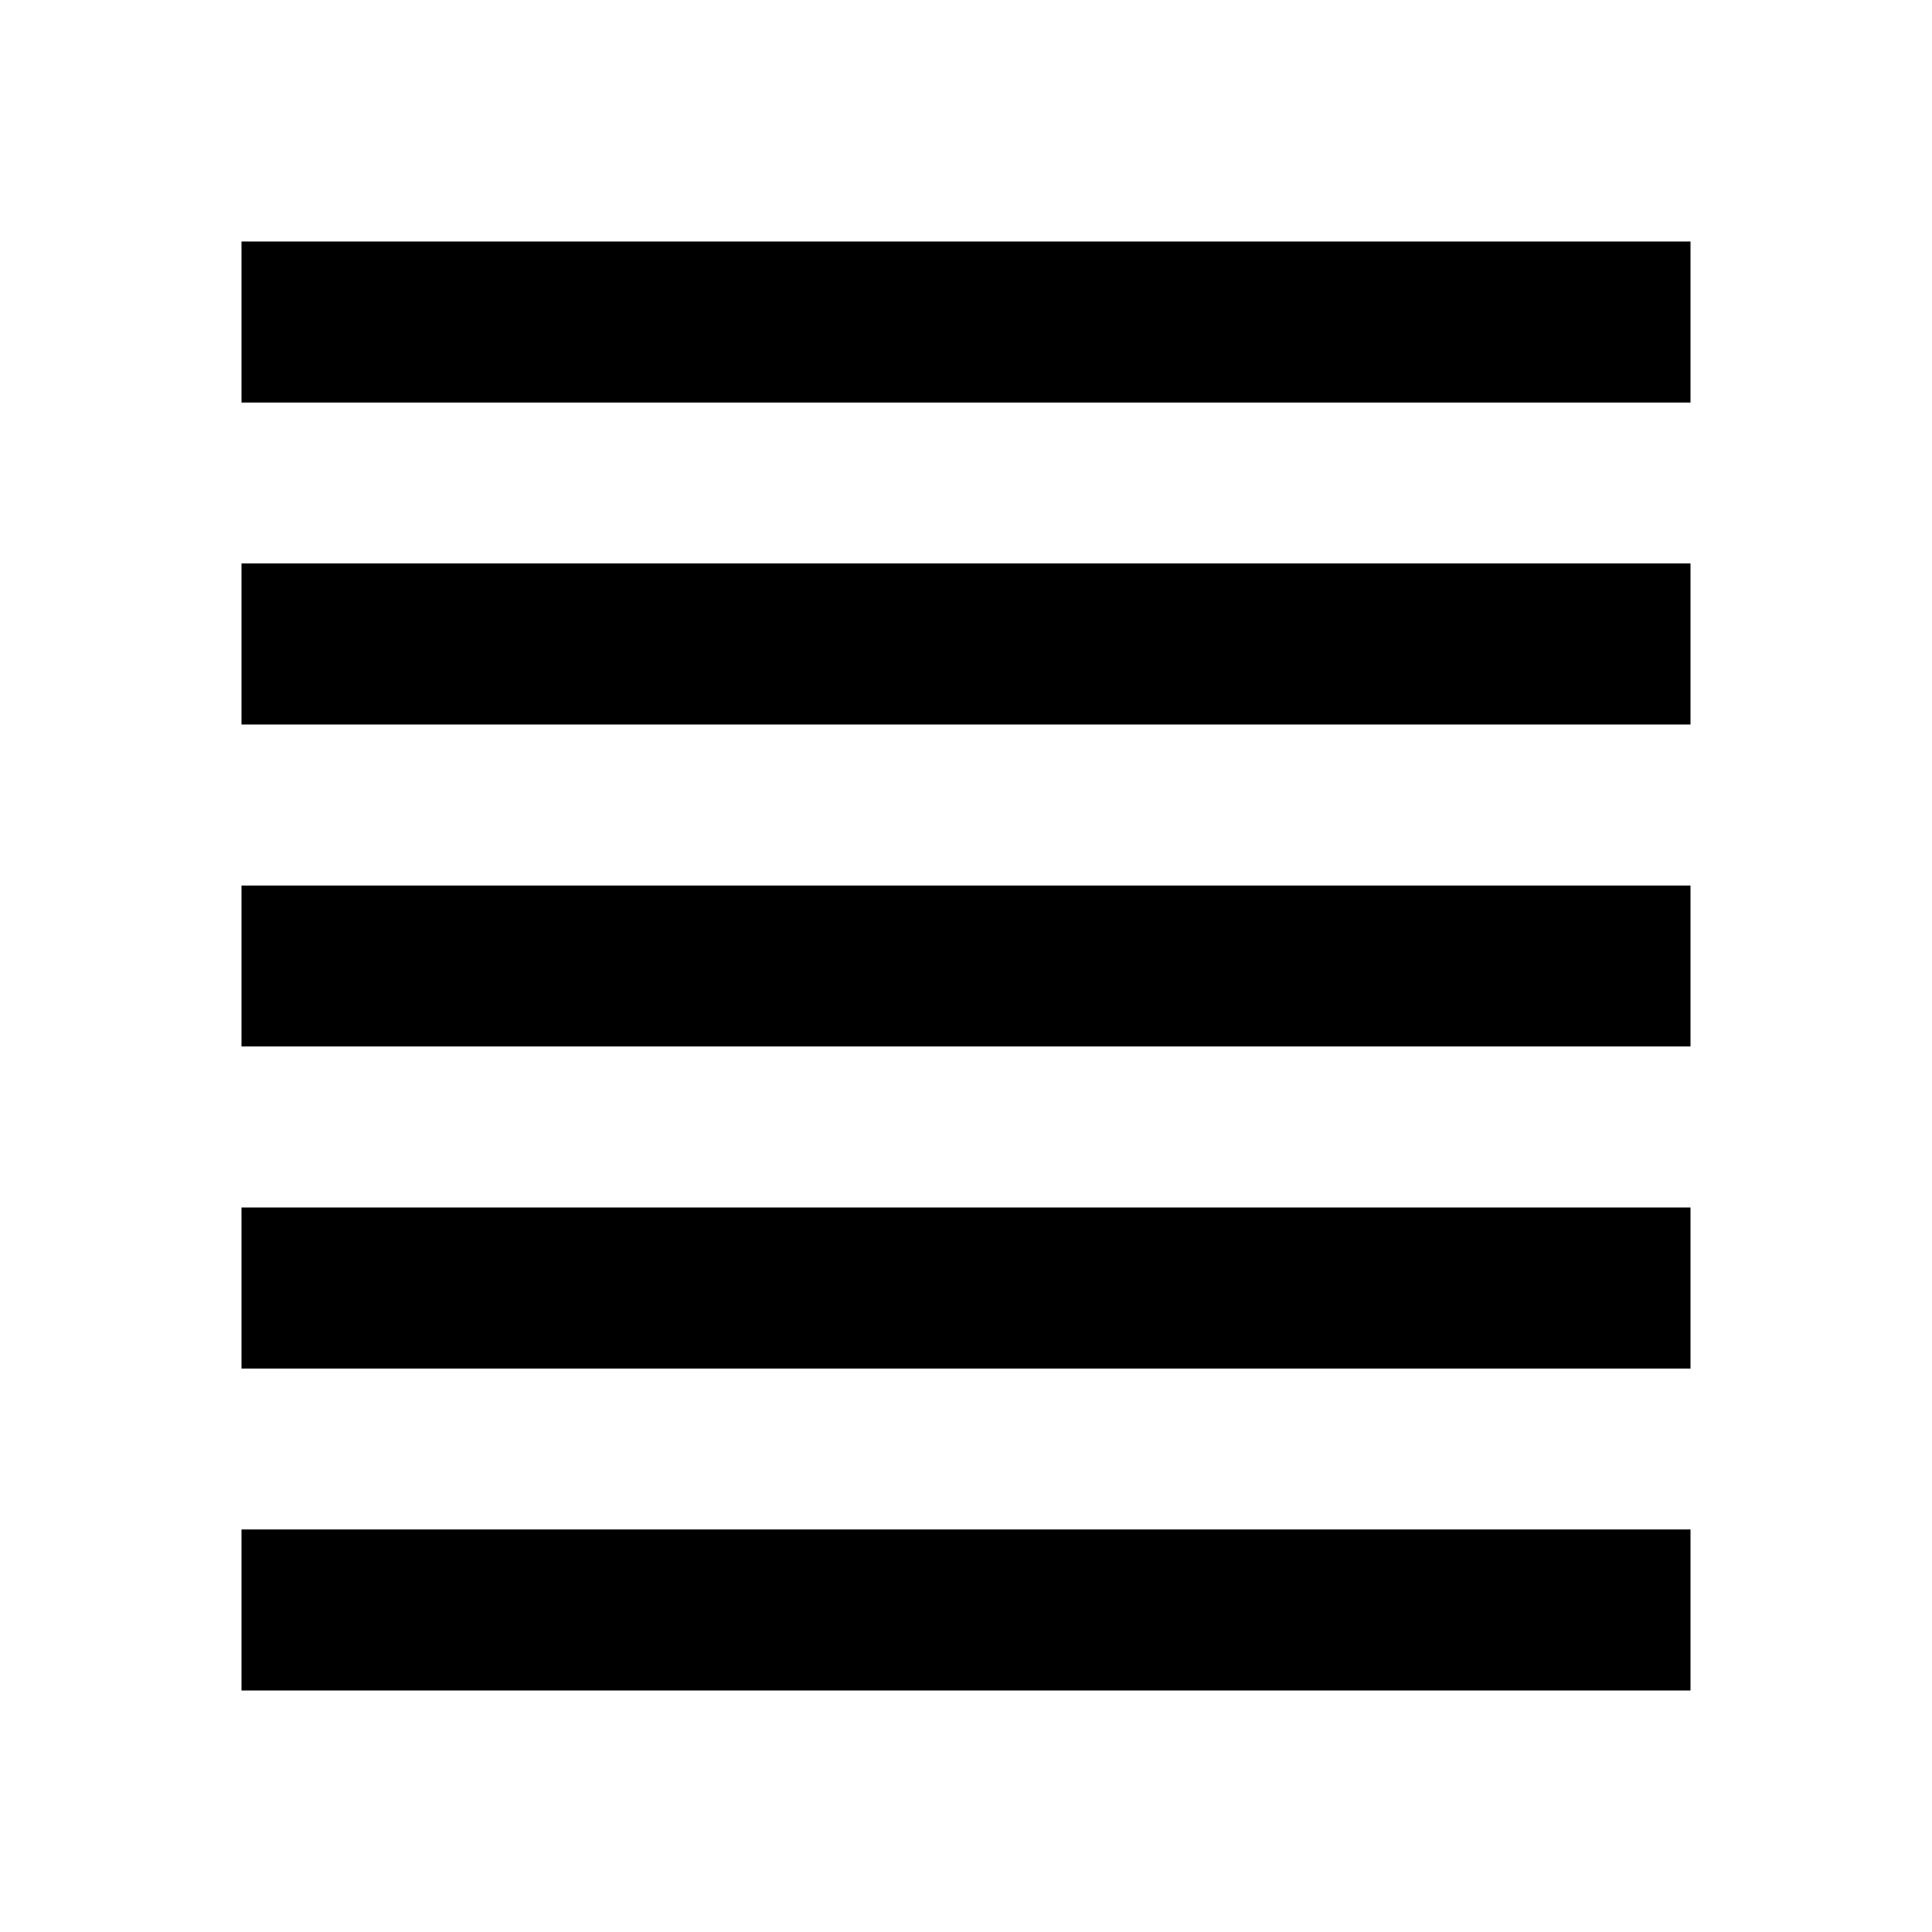
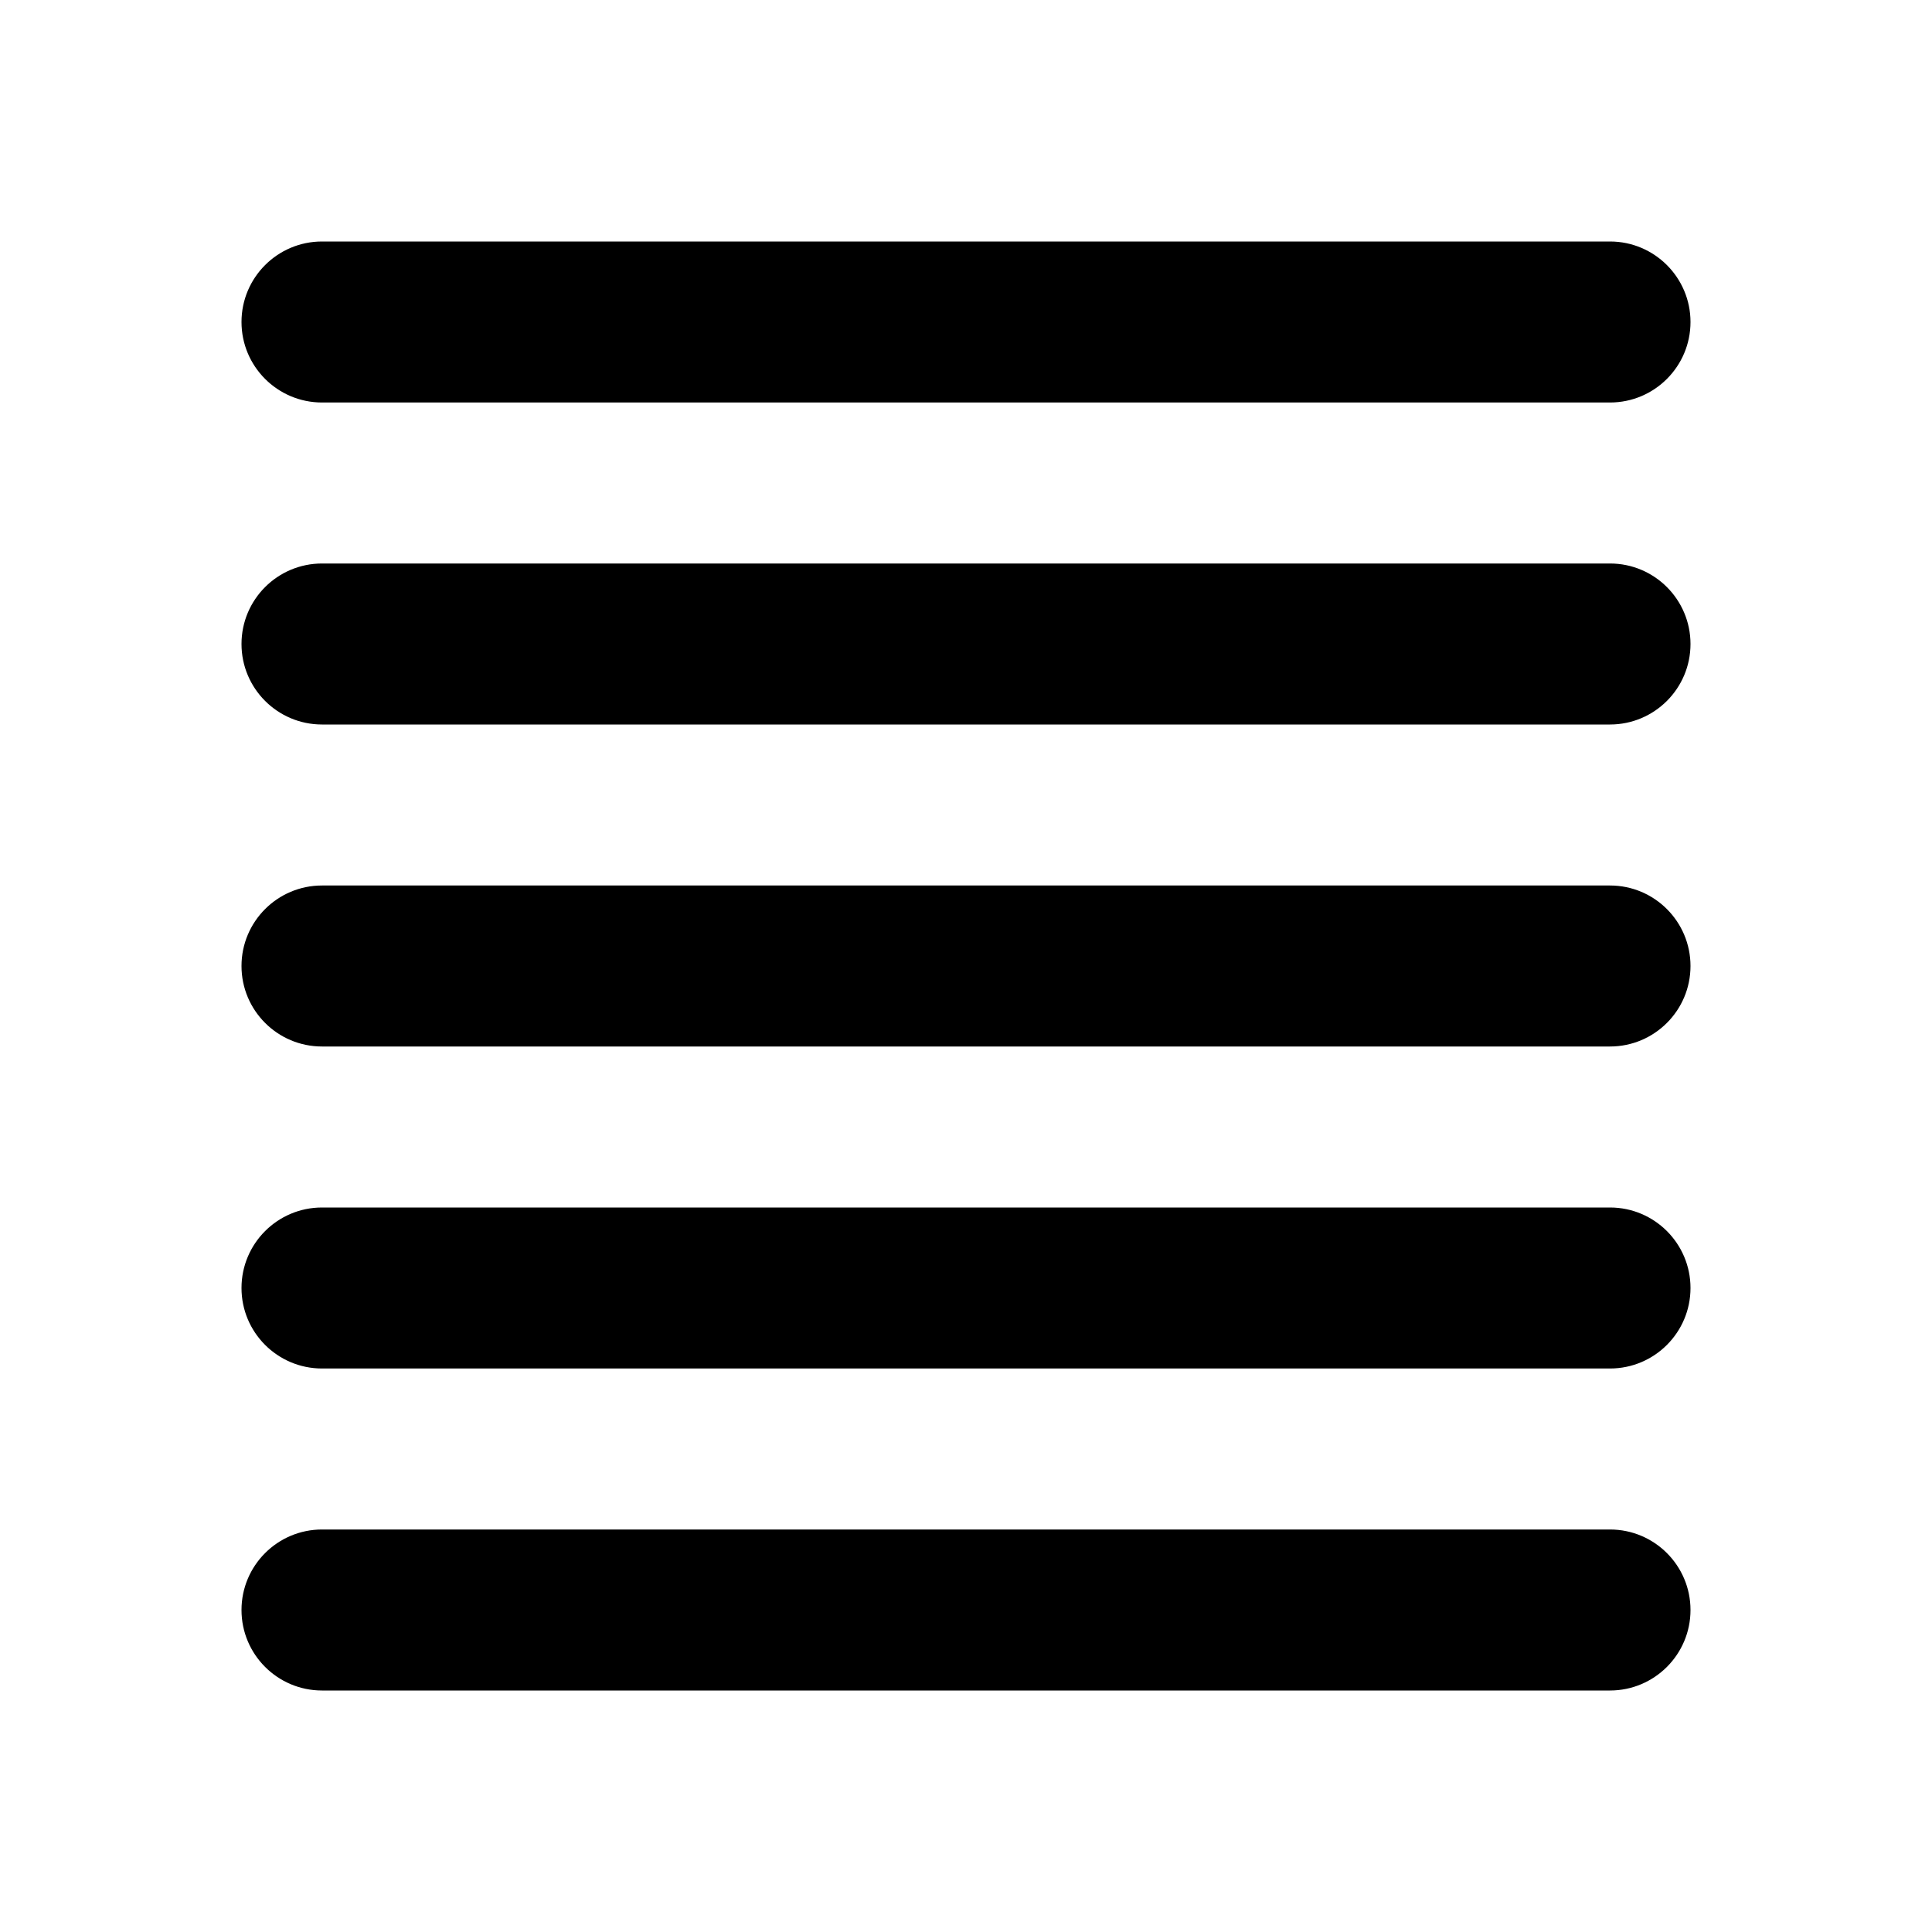
<svg xmlns="http://www.w3.org/2000/svg" width="24" height="24" viewBox="0 0 24 24">
-   <path d="M3 3H21V5H3V3Z" />
-   <path d="M3 7H21V9H3V7Z" />
-   <path d="M3 11H21V13H3V11Z" />
-   <path d="M3 15H21V17H3V15Z" />
-   <path d="M3 19H21V21H3V19Z" />
+   <path d="M3 4C3 3.448 3.448 3 4 3H20C20.552 3 21 3.448 21 4C21 4.552 20.552 5 20 5H4C3.448 5 3 4.552 3 4Z" />
+   <path d="M3 8C3 7.448 3.448 7 4 7H20C20.552 7 21 7.448 21 8C21 8.552 20.552 9 20 9H4C3.448 9 3 8.552 3 8Z" />
+   <path d="M3 12C3 11.448 3.448 11 4 11H20C20.552 11 21 11.448 21 12C21 12.552 20.552 13 20 13H4C3.448 13 3 12.552 3 12Z" />
+   <path d="M3 16C3 15.448 3.448 15 4 15H20C20.552 15 21 15.448 21 16C21 16.552 20.552 17 20 17H4C3.448 17 3 16.552 3 16Z" />
+   <path d="M3 20C3 19.448 3.448 19 4 19H20C20.552 19 21 19.448 21 20C21 20.552 20.552 21 20 21H4C3.448 21 3 20.552 3 20Z" />
</svg>
